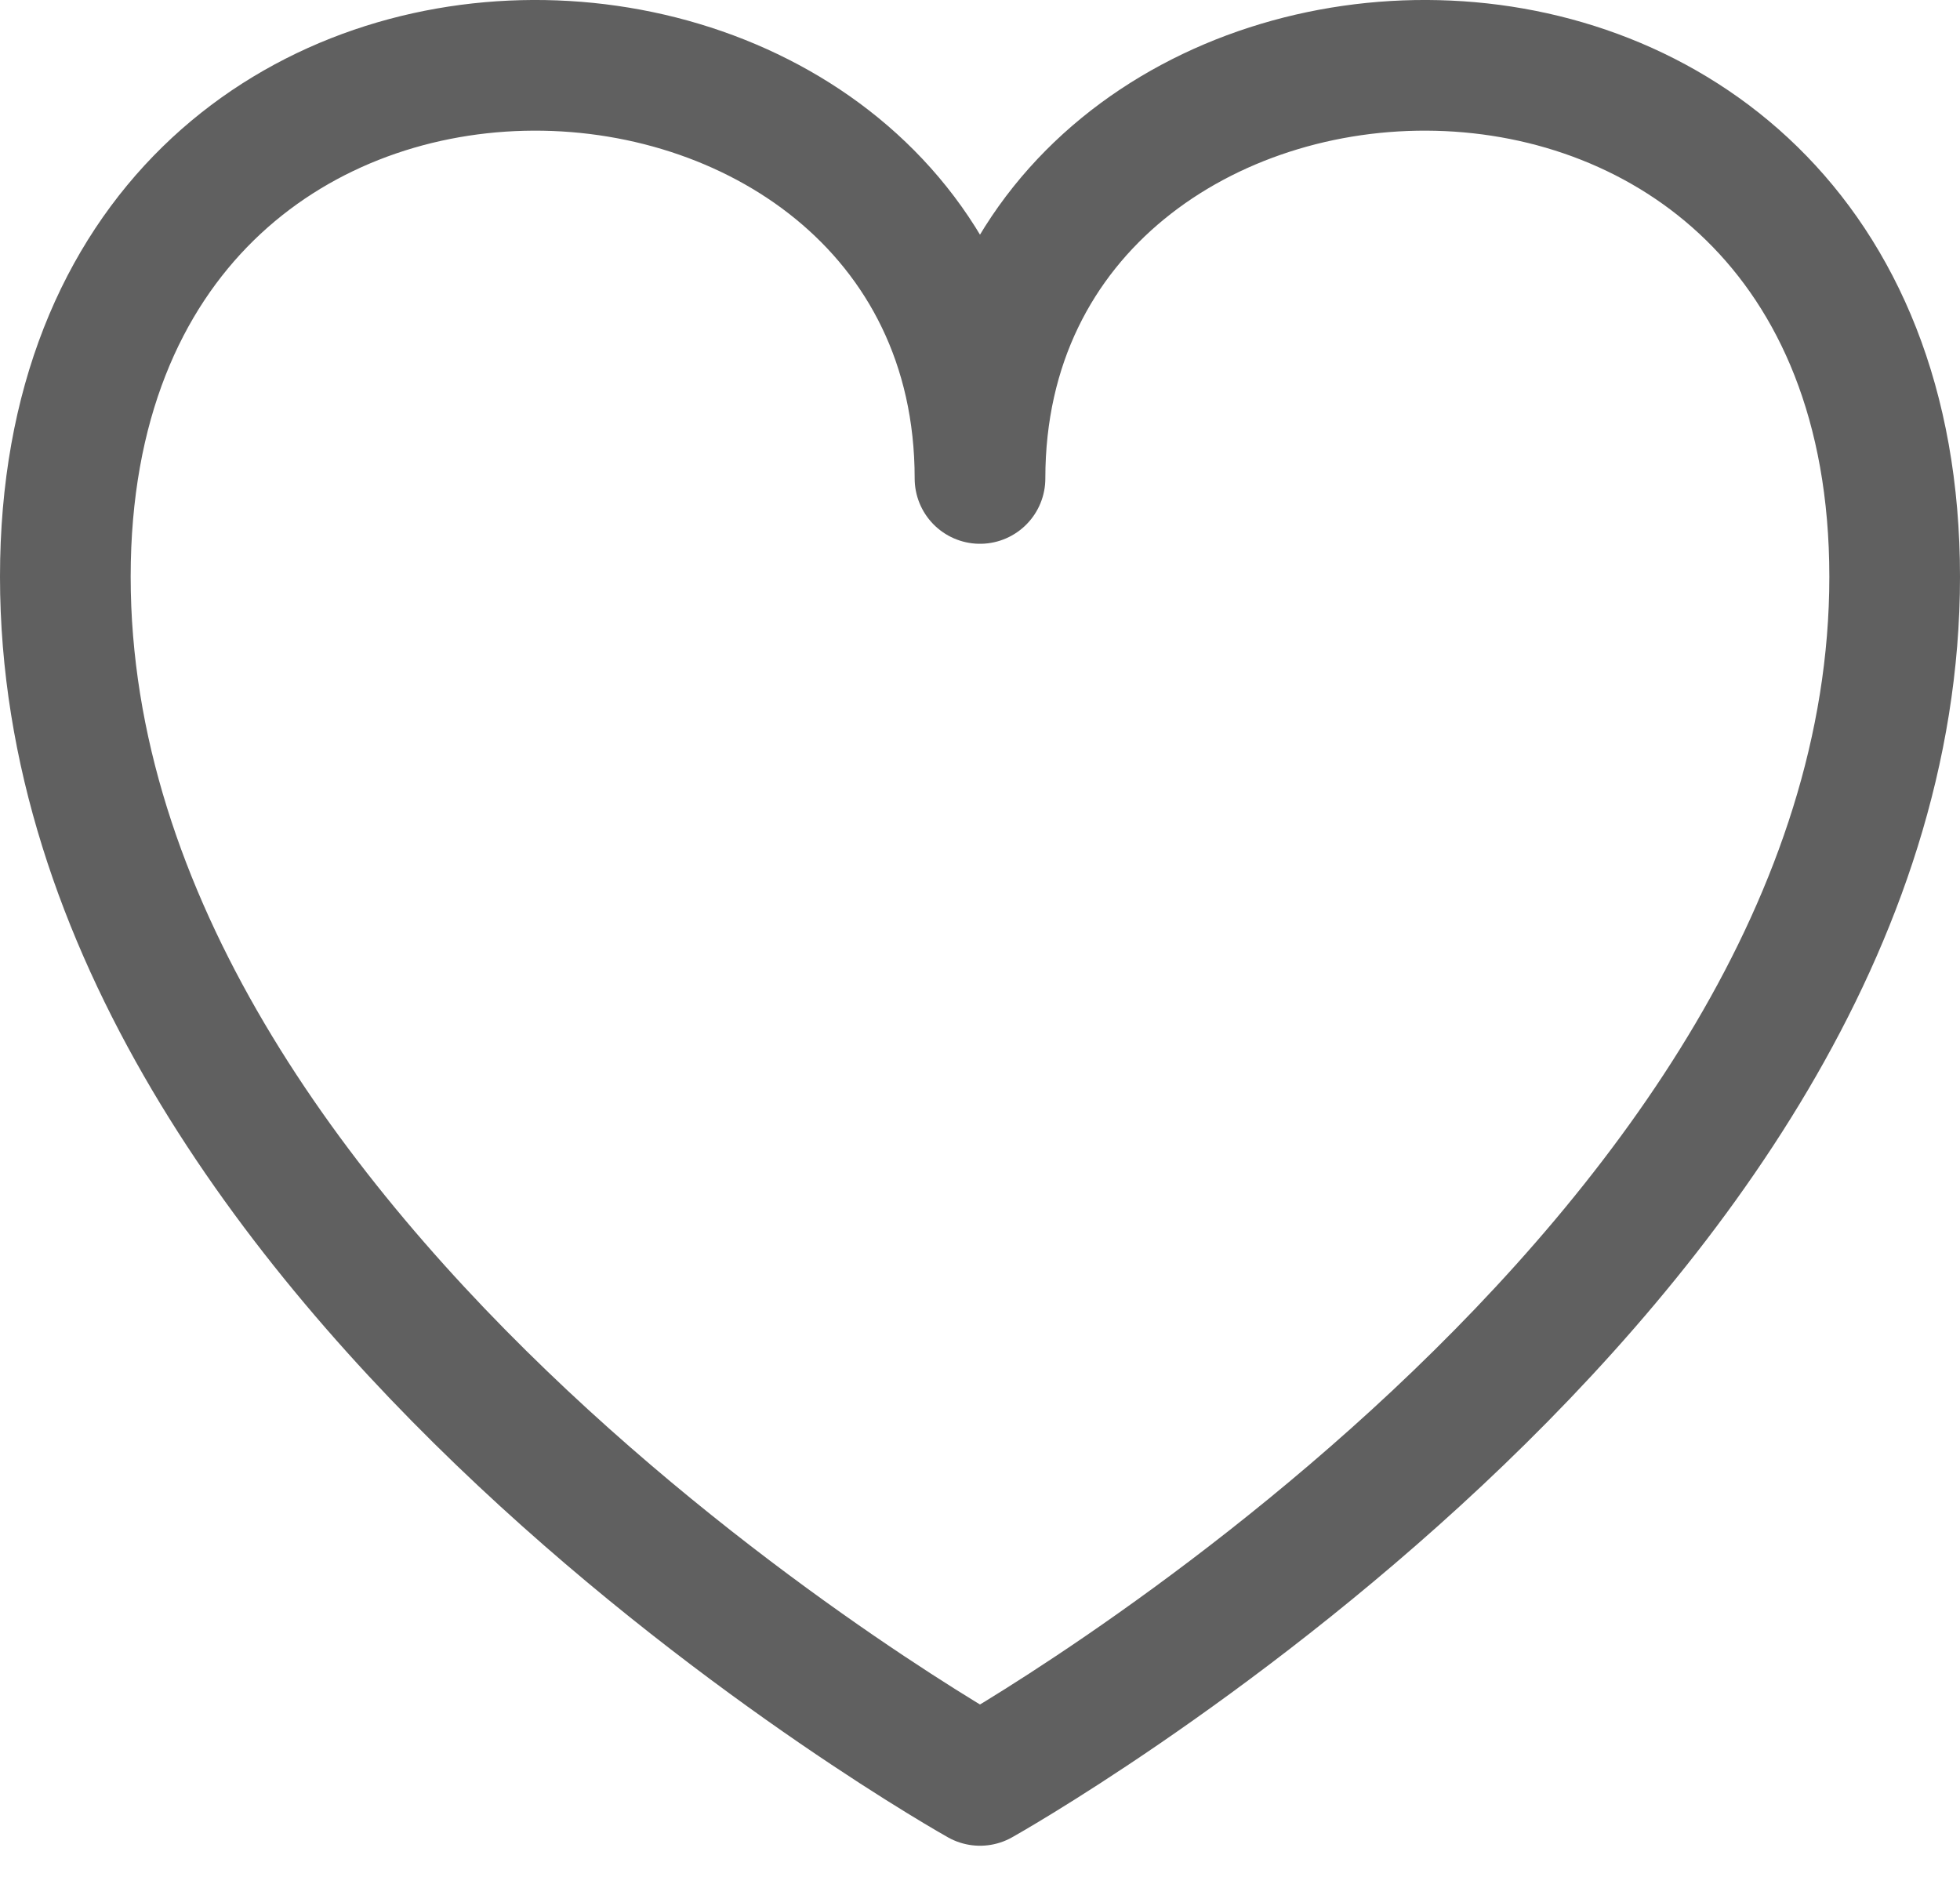
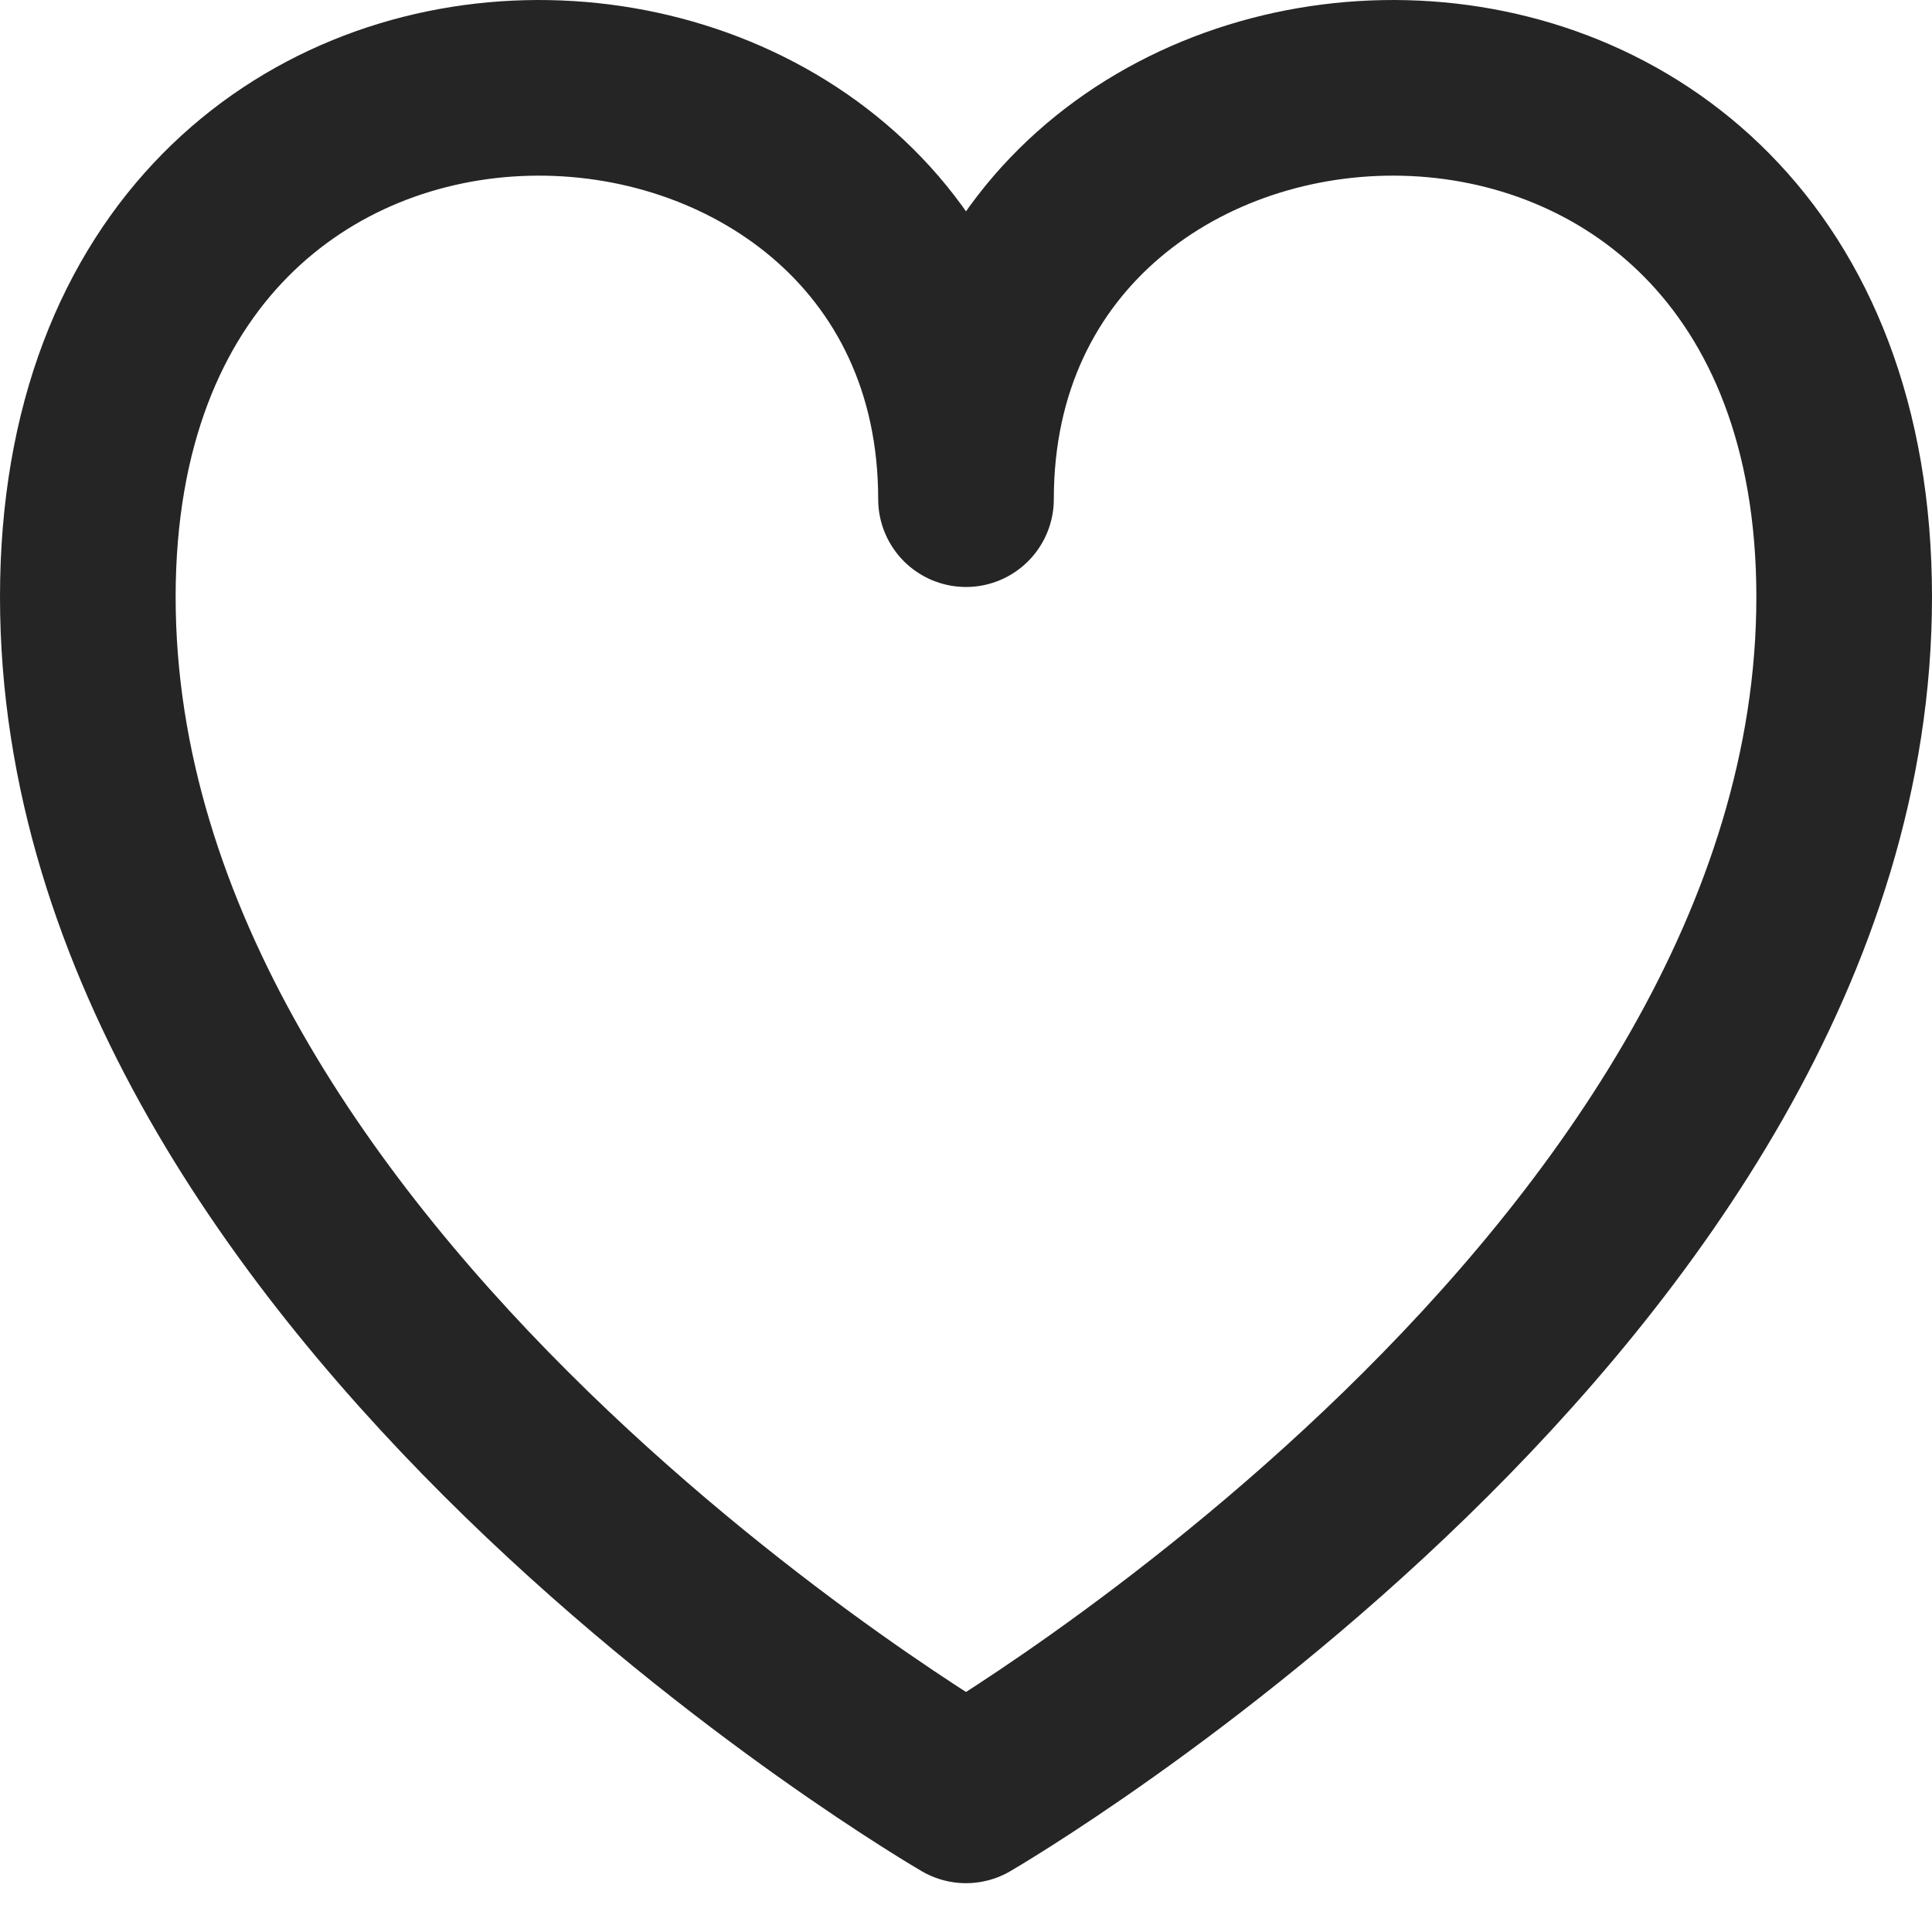
- <svg xmlns="http://www.w3.org/2000/svg" width="30" height="29" viewBox="0 0 30 29" fill="none">
-   <path d="M29 8.827C29 19.416 15 27.25 15 27.25C15 27.25 1 19.416 1 8.827C1 -1.762 15 -0.949 15 7.323C15 -0.949 29 -1.762 29 8.827Z" stroke="#606060" stroke-width="2" stroke-linejoin="round" />
+ <svg xmlns="http://www.w3.org/2000/svg" width="22" height="22" viewBox="0 0 22 22" fill="none">
+   <path d="M21 6.798C21 14.642 11 20.444 11 20.444C11 20.444 1 14.642 1 6.798C1 -1.046 11 -0.443 11 5.684C11 -0.443 21 -1.046 21 6.798Z" stroke="#252525" stroke-width="2" stroke-linejoin="round" />
</svg>
